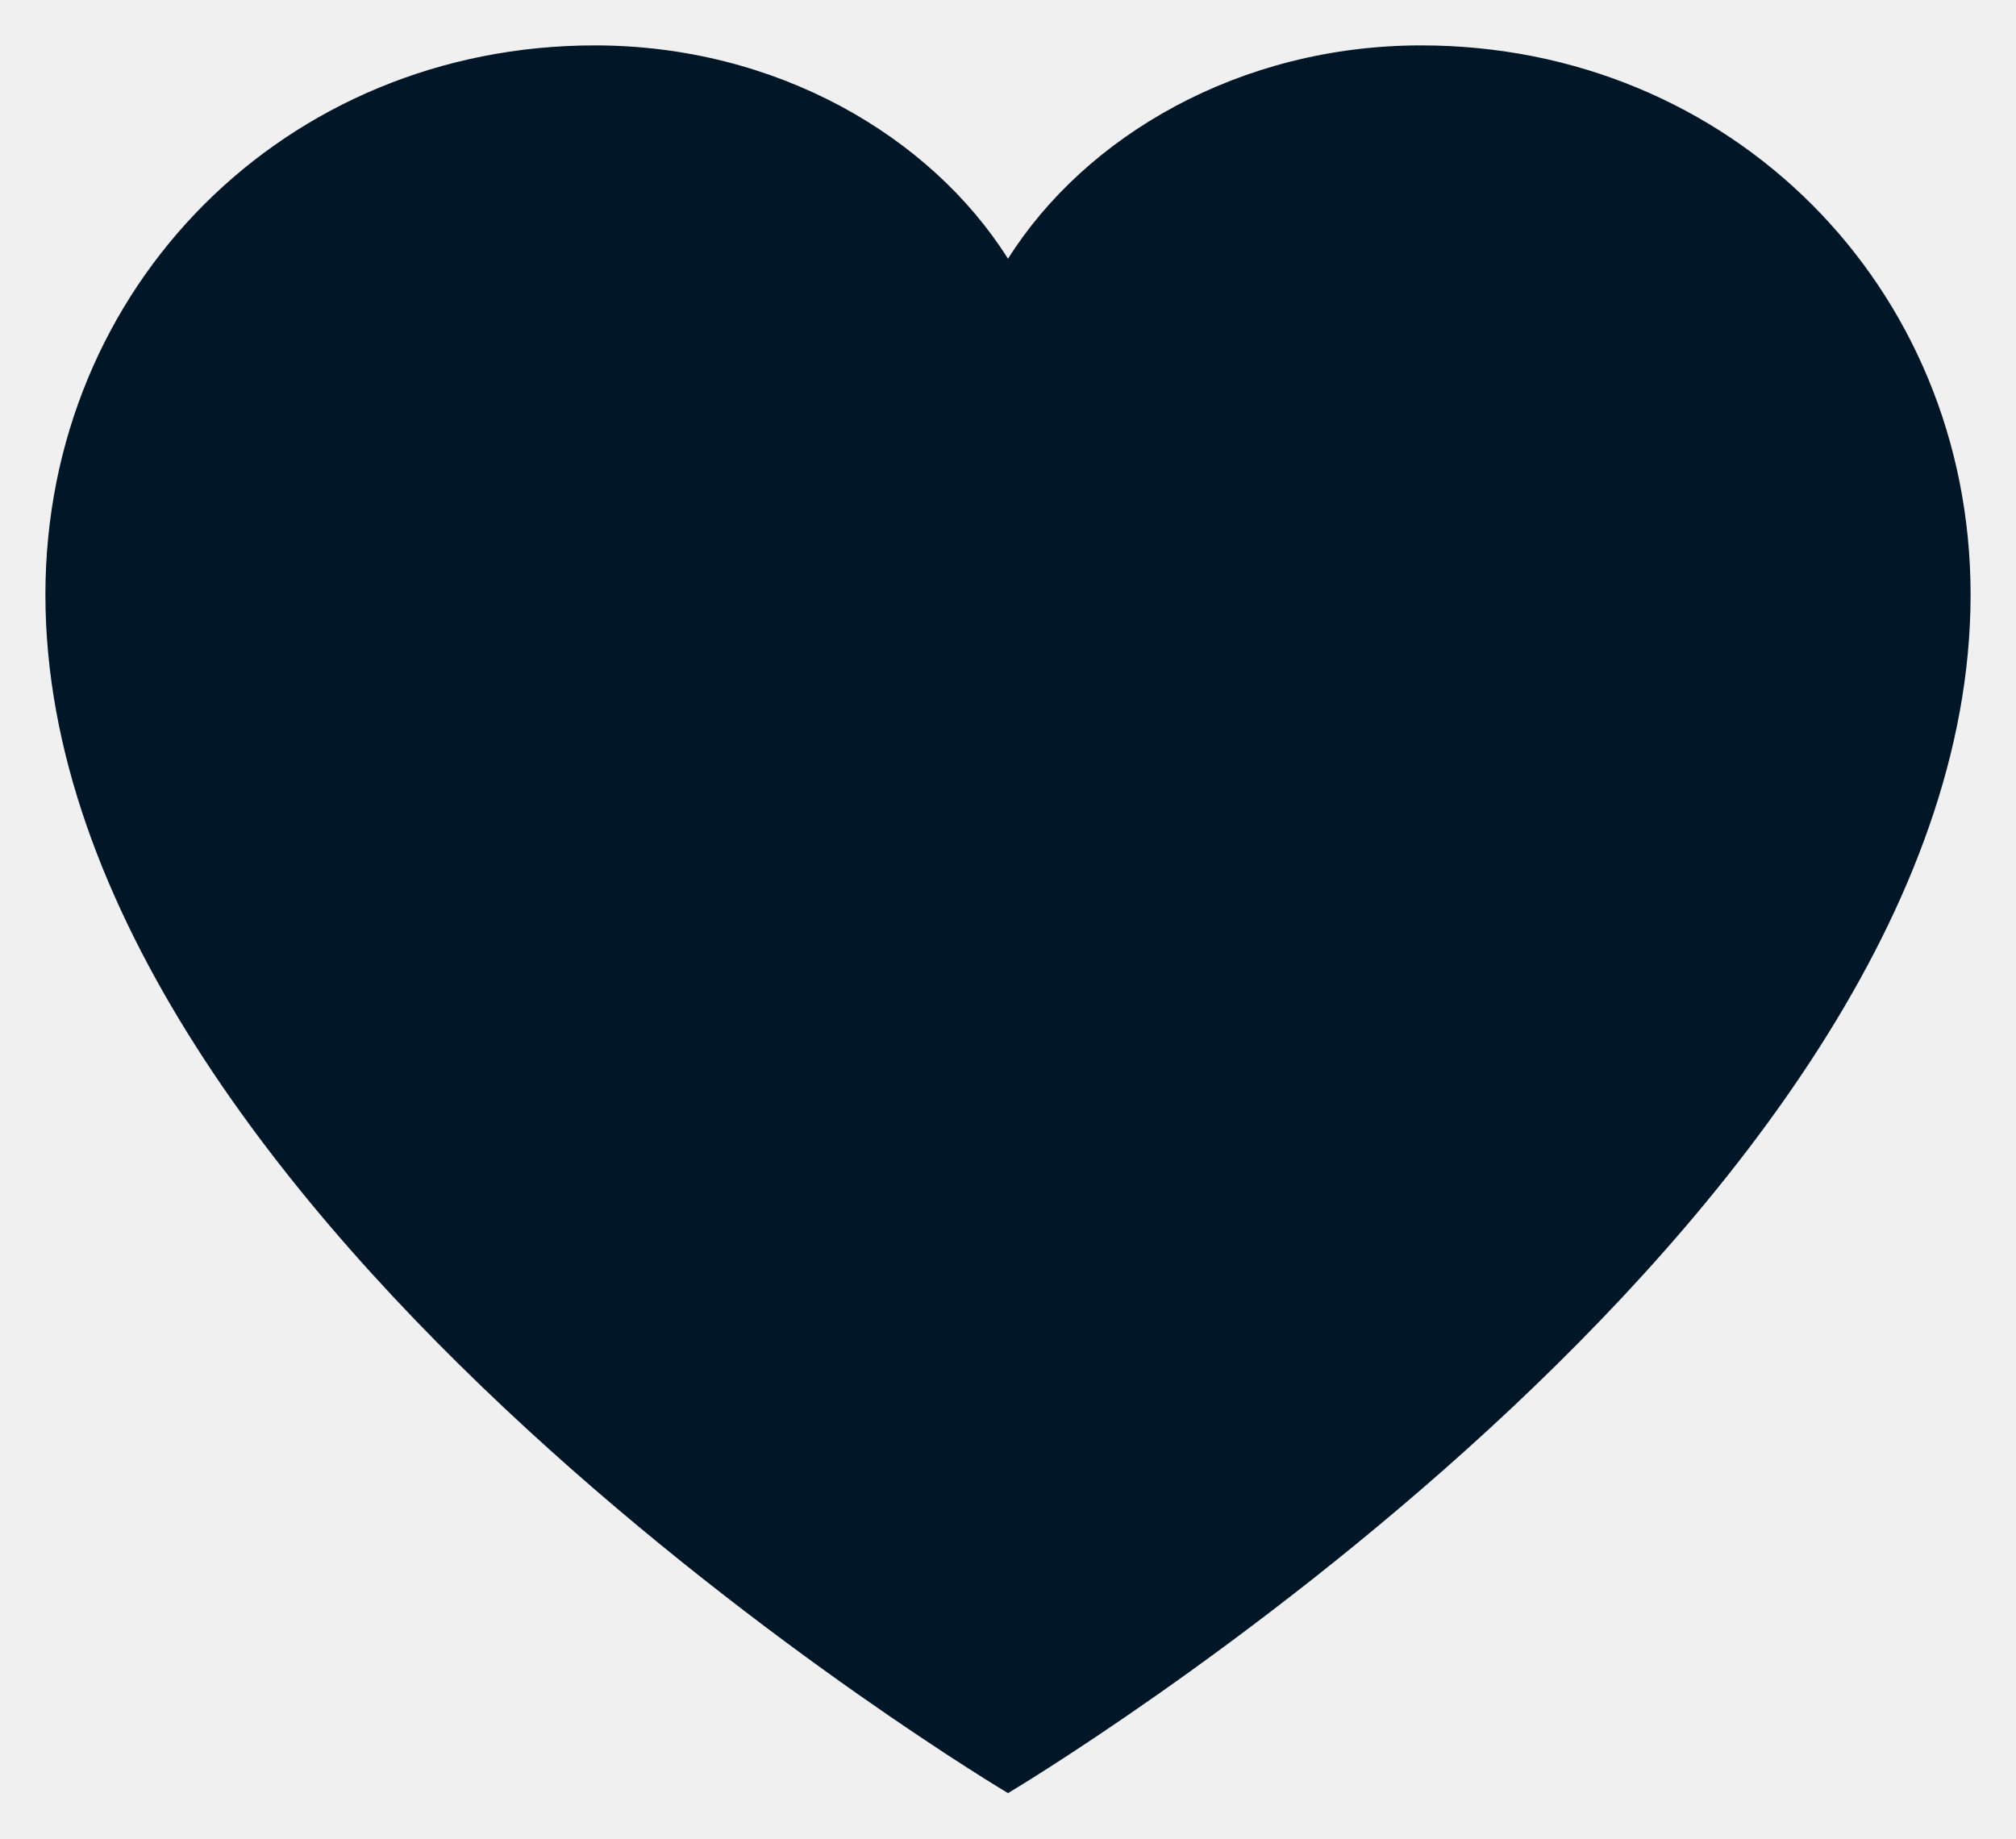
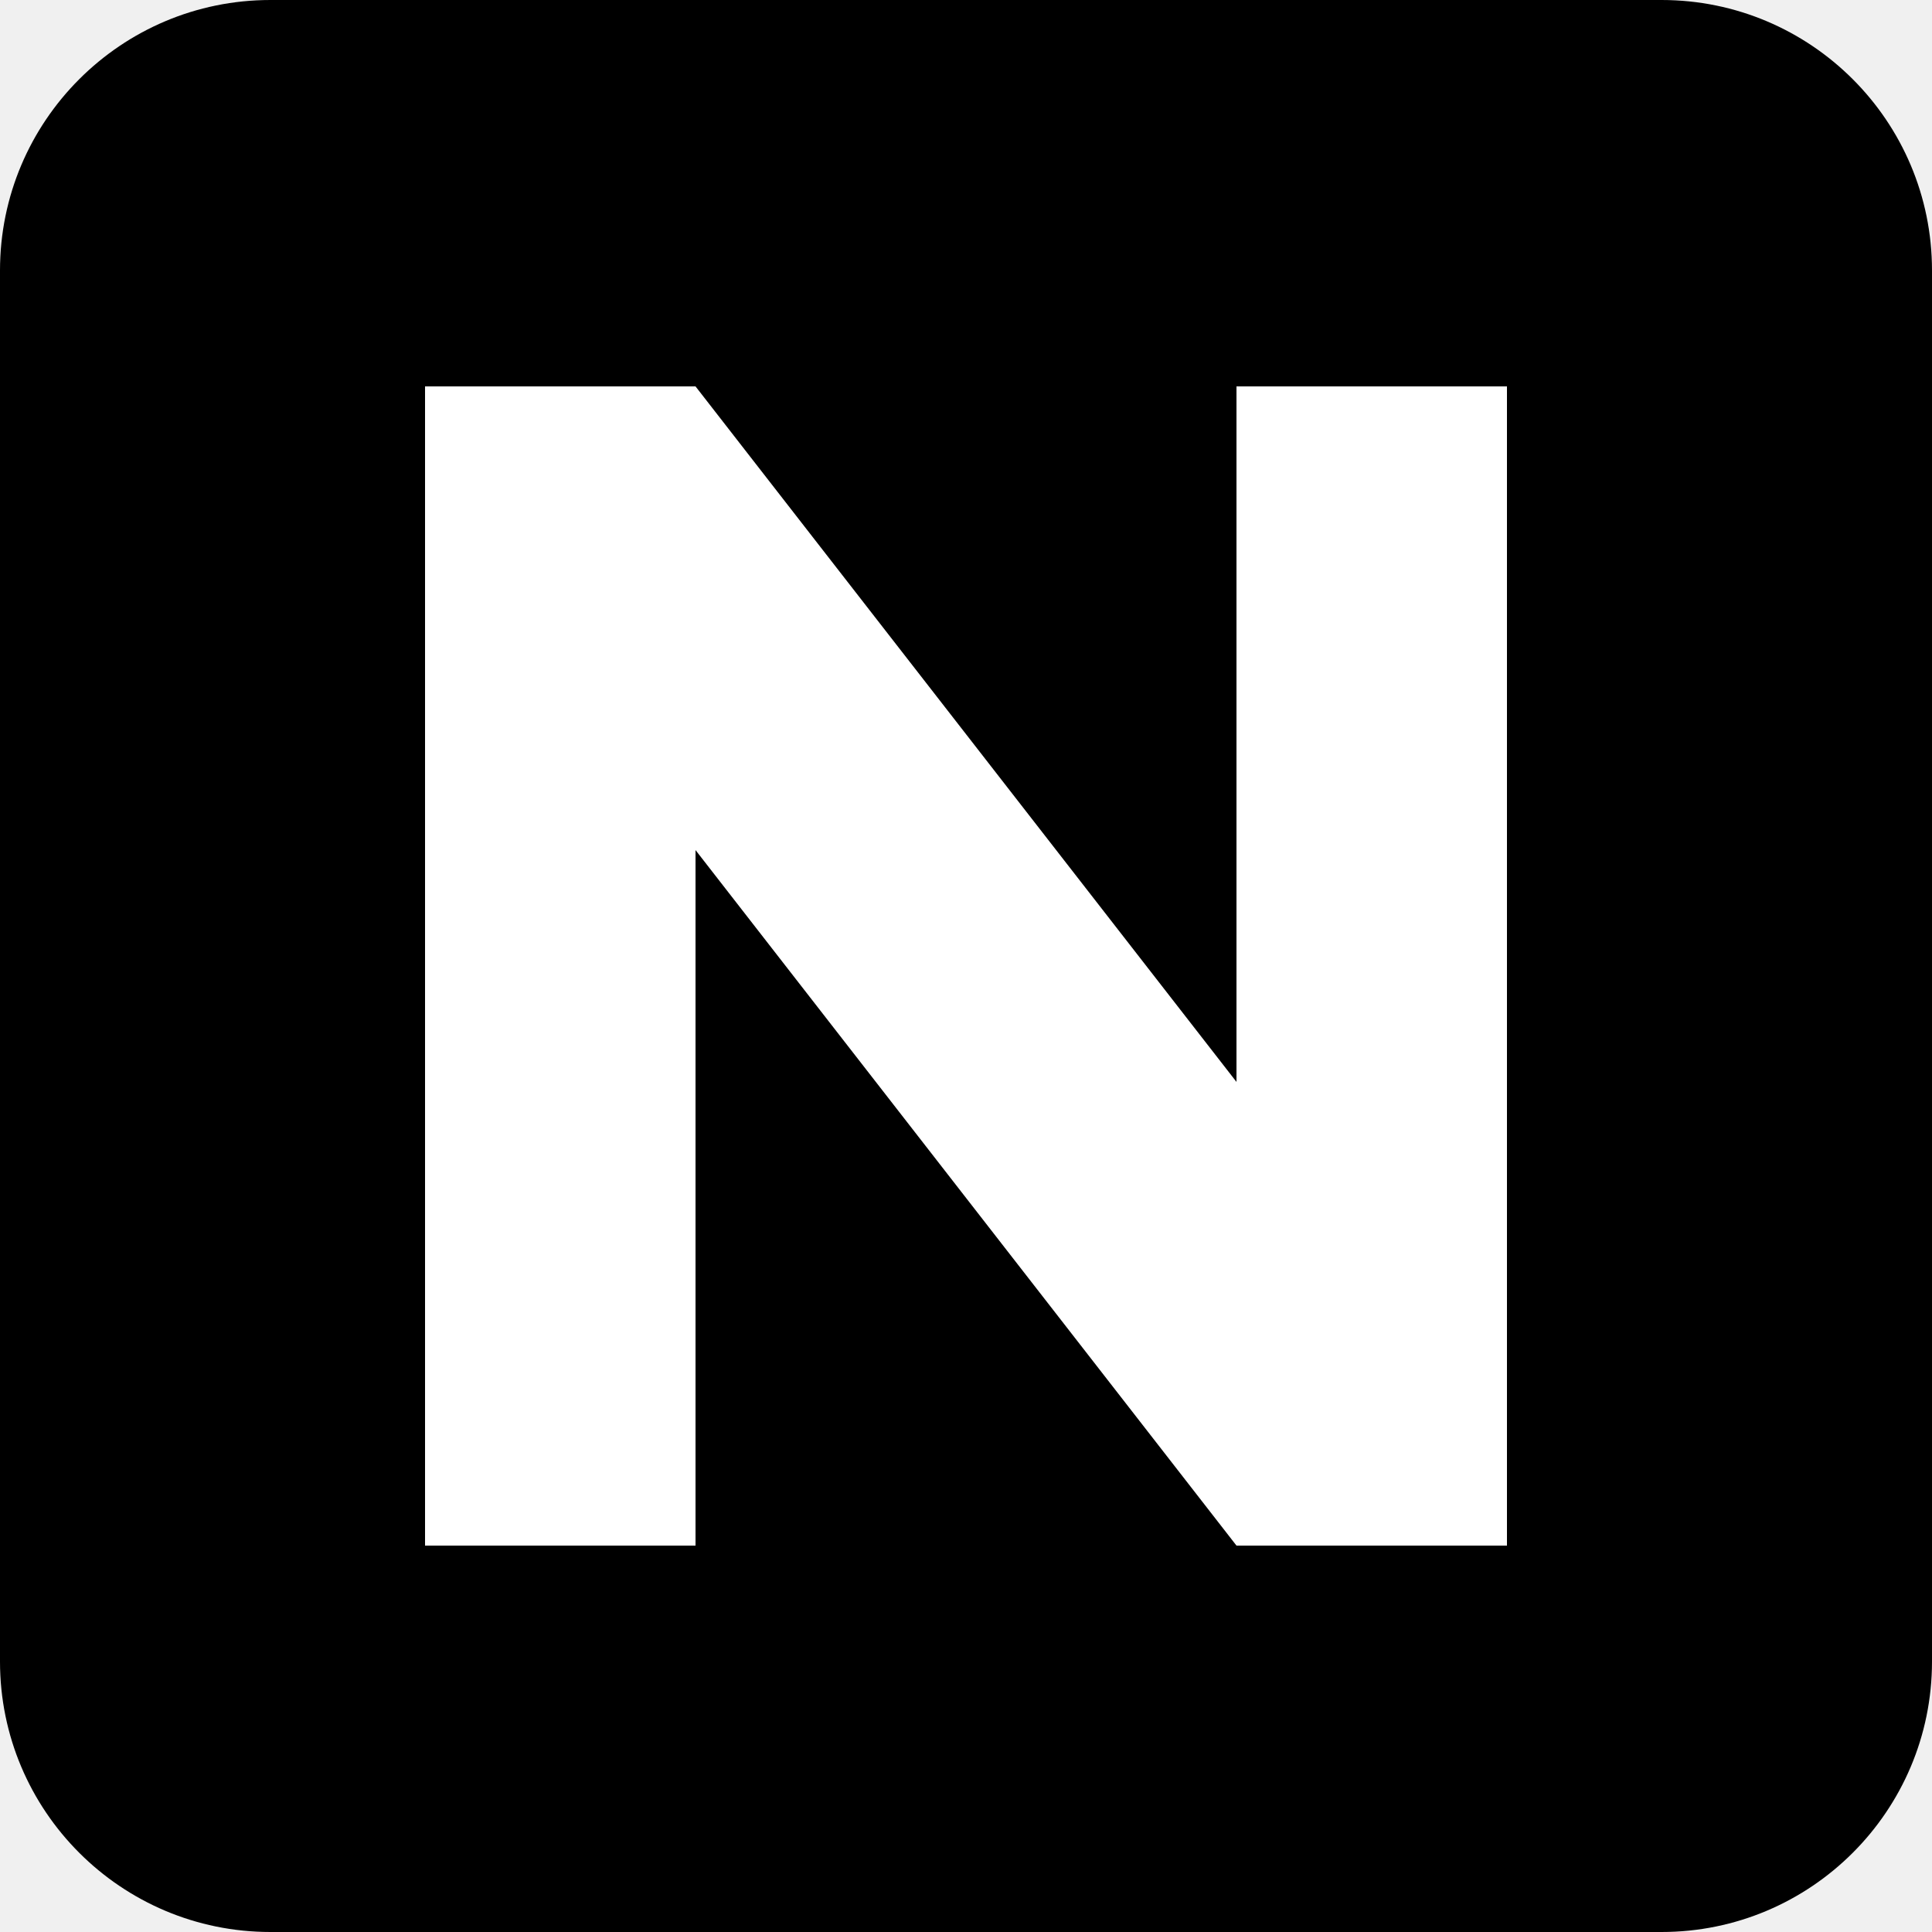
- <svg xmlns="http://www.w3.org/2000/svg" viewBox="34 67 444 405" fill="none">
-   <path fill="#011627" d="M256 462C256 462 44 336 44 198C44 130 97 77 165 77C205 77 239 97 256 124C273 97 307 77 347 77C415 77 468 130 468 198C468 336 256 462 256 462Z" />
+ <svg xmlns="http://www.w3.org/2000/svg" viewBox="0 0 100 100" fill="none">
+   <rect width="100" height="100" rx="14" fill="#000" />
+   <path d="M22 20 L22 80 L36 80 L36 44 L64 80 L78 80 L78 20 L64 20 L64 56 L36 20 Z" fill="#fff" />
</svg>
